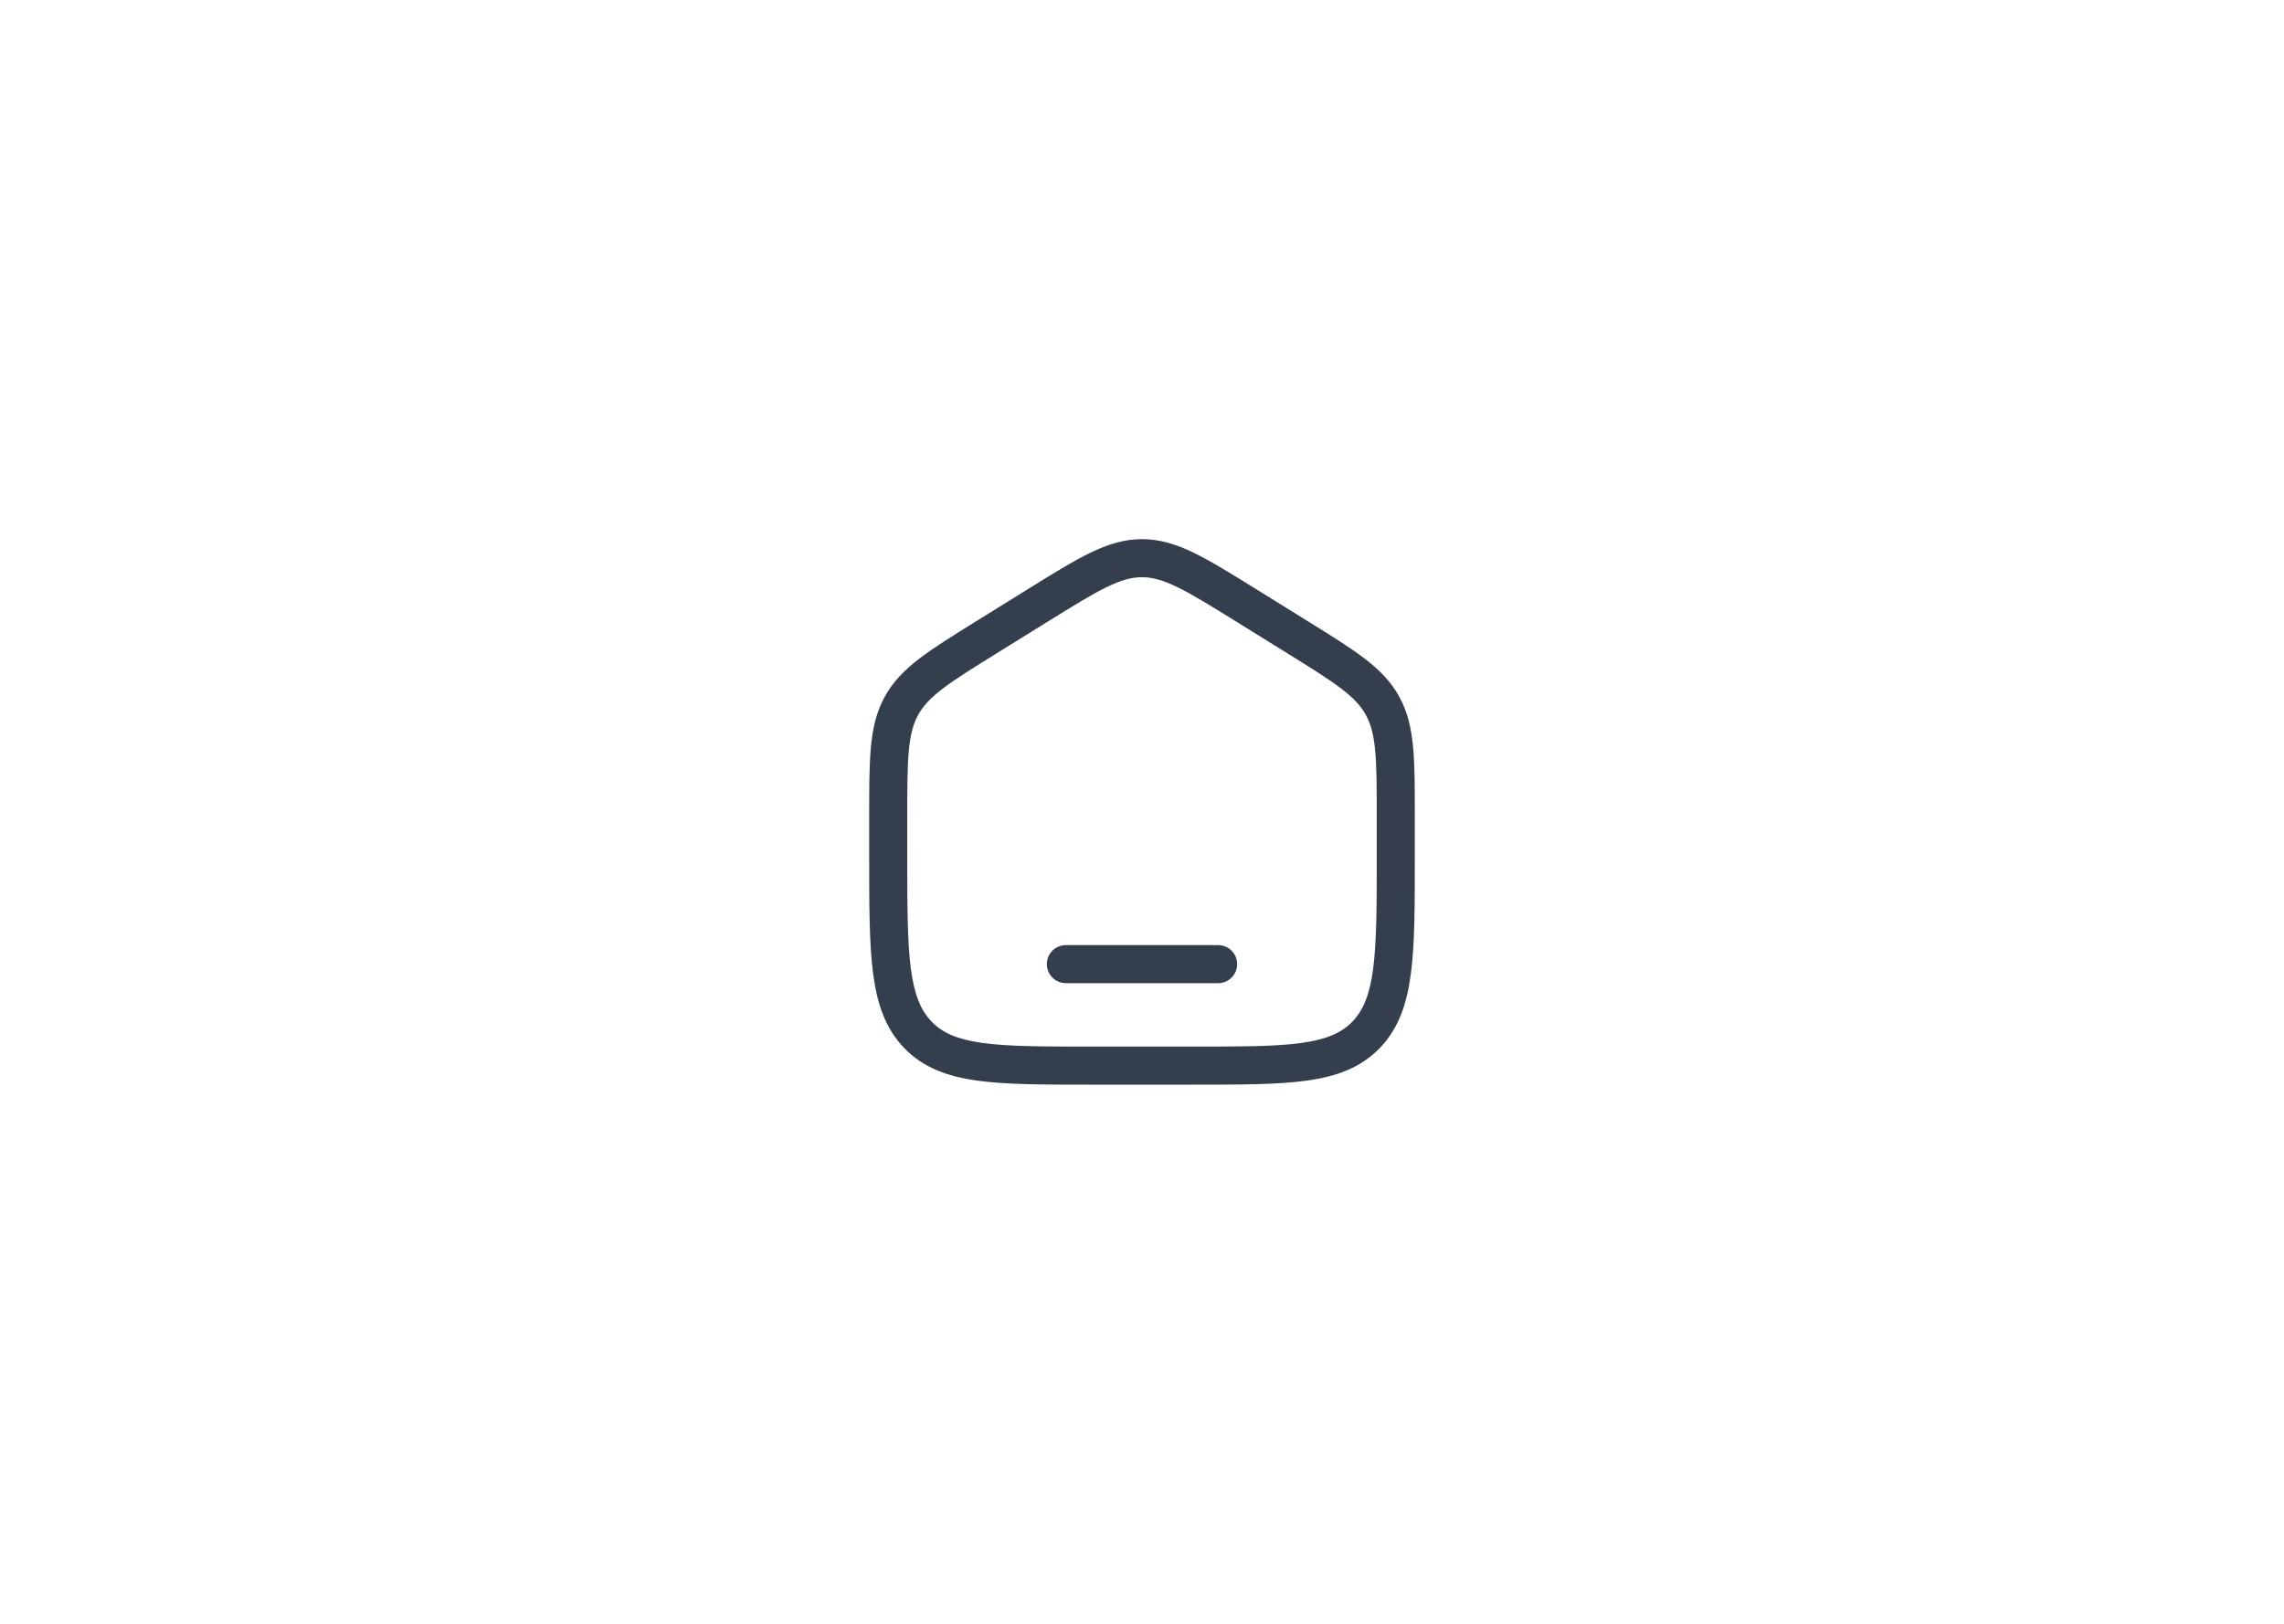
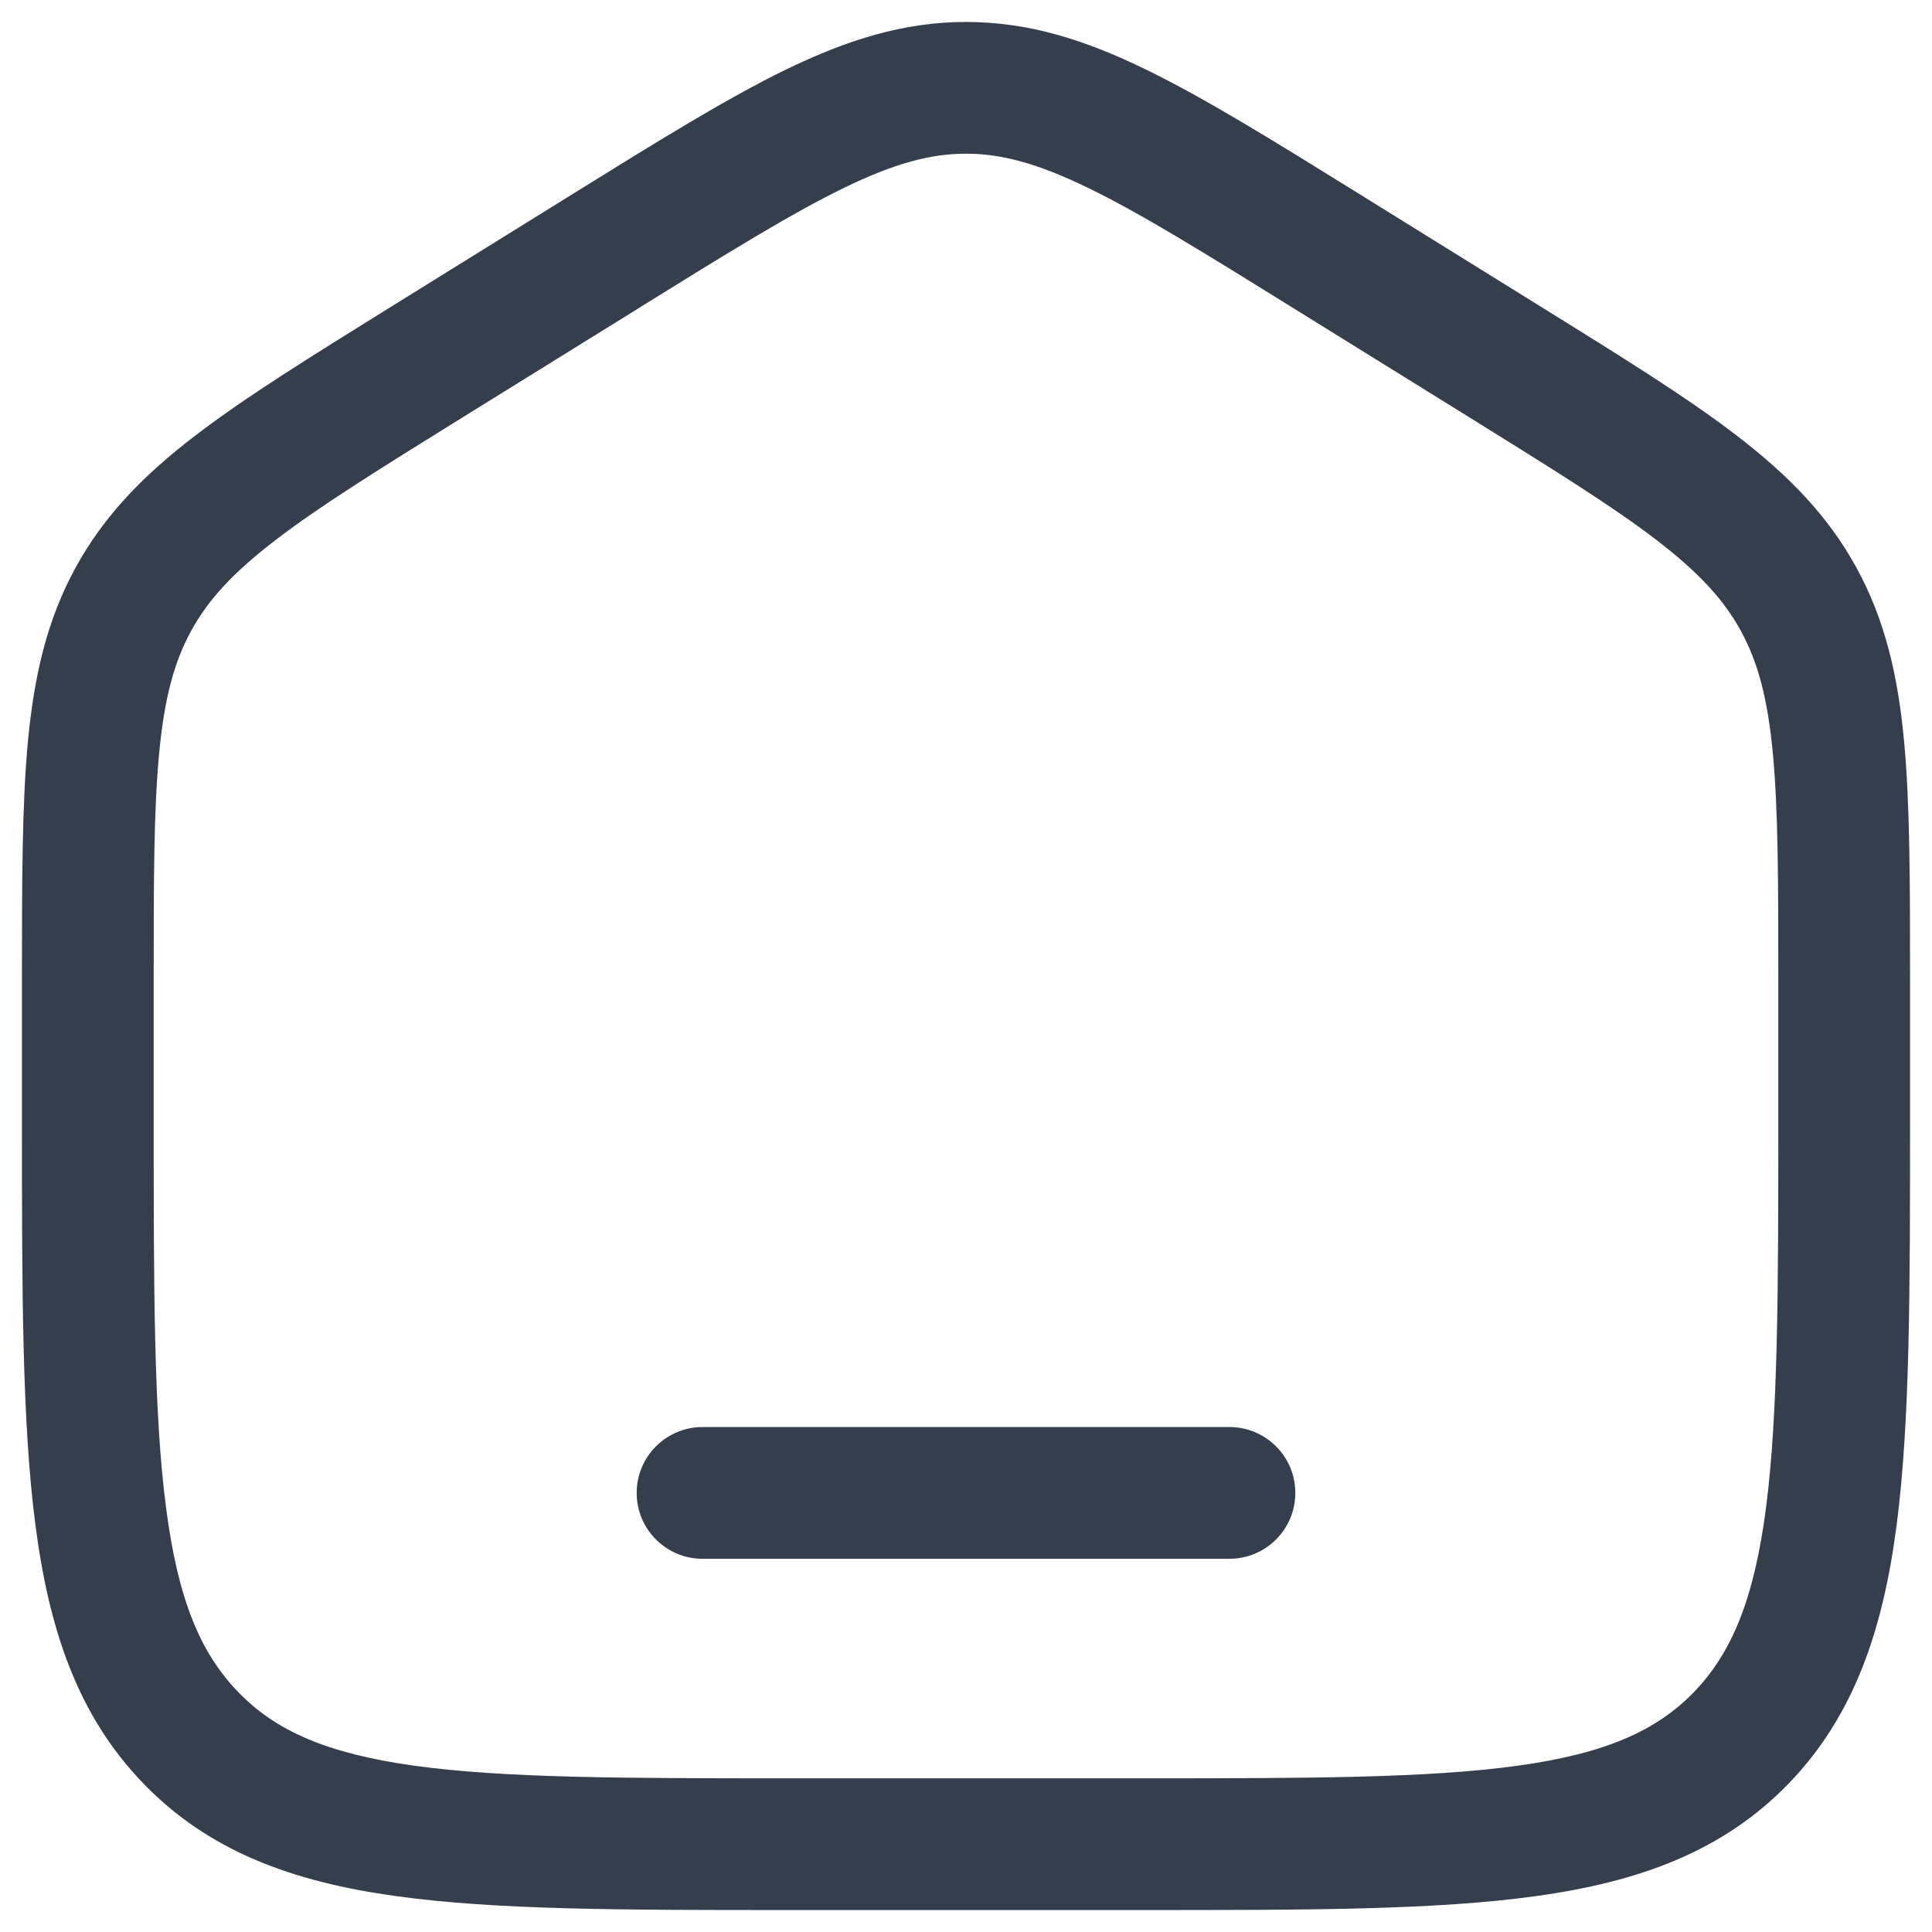
- <svg xmlns="http://www.w3.org/2000/svg" width="90" height="64" viewBox="0 0 90 64" fill="none">
-   <path d="M42 37.25C41.586 37.25 41.25 37.586 41.25 38C41.25 38.414 41.586 38.75 42 38.75H48C48.414 38.75 48.75 38.414 48.75 38C48.75 37.586 48.414 37.25 48 37.25H42Z" fill="#343E4C" />
-   <path fill-rule="evenodd" clip-rule="evenodd" d="M45 21.25C44.292 21.25 43.648 21.453 42.951 21.792C42.276 22.12 41.496 22.604 40.523 23.208L38.456 24.491C37.535 25.063 36.797 25.52 36.229 25.956C35.64 26.407 35.188 26.866 34.861 27.463C34.535 28.058 34.389 28.692 34.318 29.441C34.25 30.166 34.25 31.054 34.25 32.167V33.78C34.25 35.684 34.25 37.187 34.403 38.362C34.559 39.567 34.889 40.54 35.632 41.309C36.38 42.082 37.331 42.428 38.508 42.591C39.648 42.75 41.106 42.75 42.942 42.75H47.058C48.894 42.75 50.352 42.75 51.492 42.591C52.669 42.428 53.62 42.082 54.368 41.309C55.111 40.54 55.441 39.567 55.597 38.362C55.75 37.187 55.75 35.684 55.75 33.78V32.167C55.75 31.054 55.75 30.166 55.682 29.441C55.611 28.692 55.465 28.058 55.139 27.463C54.812 26.866 54.36 26.407 53.771 25.956C53.203 25.52 52.465 25.063 51.544 24.491L49.477 23.208C48.504 22.604 47.724 22.12 47.049 21.792C46.352 21.453 45.708 21.25 45 21.25ZM41.279 24.504C42.295 23.874 43.01 23.431 43.606 23.141C44.188 22.858 44.6 22.75 45 22.75C45.4 22.75 45.812 22.858 46.394 23.141C46.99 23.431 47.705 23.874 48.721 24.504L50.721 25.745C51.681 26.342 52.356 26.761 52.859 27.147C53.349 27.522 53.63 27.831 53.823 28.183C54.016 28.536 54.129 28.949 54.188 29.581C54.249 30.229 54.25 31.046 54.25 32.204V33.725C54.25 35.696 54.248 37.101 54.11 38.168C53.974 39.216 53.717 39.824 53.289 40.267C52.865 40.706 52.287 40.966 51.286 41.106C50.26 41.248 48.907 41.25 47 41.25H43C41.093 41.25 39.74 41.248 38.714 41.106C37.713 40.966 37.135 40.706 36.711 40.267C36.283 39.824 36.026 39.216 35.89 38.168C35.752 37.101 35.75 35.696 35.75 33.725V32.204C35.75 31.046 35.751 30.229 35.812 29.581C35.871 28.949 35.984 28.536 36.177 28.183C36.37 27.831 36.651 27.522 37.141 27.147C37.644 26.761 38.319 26.342 39.279 25.745L41.279 24.504Z" fill="#343E4C" />
+ <svg xmlns="http://www.w3.org/2000/svg" width="22" height="22" fill="none" viewBox="0 0 22 22">
+   <path fill="#343E4C" d="M8 16.25a.75.75 0 0 0 0 1.5h6a.75.75 0 0 0 0-1.5H8Z" />
+   <path fill="#343E4C" fill-rule="evenodd" d="M11 .25c-.708 0-1.351.203-2.05.542-.674.328-1.454.812-2.427 1.416L4.456 3.491c-.92.572-1.659 1.03-2.227 1.465-.589.45-1.041.91-1.368 1.507C.535 7.058.39 7.692.318 8.44.25 9.167.25 10.054.25 11.167v1.613c0 1.904 0 3.407.153 4.582.156 1.205.486 2.178 1.23 2.947.747.773 1.697 1.119 2.875 1.282 1.14.159 2.598.159 4.434.159h4.116c1.836 0 3.294 0 4.434-.159 1.177-.163 2.128-.509 2.876-1.282.743-.769 1.073-1.742 1.23-2.947.152-1.175.152-2.678.152-4.582v-1.613c0-1.113 0-2-.068-2.726-.07-.75-.217-1.383-.543-1.978-.327-.597-.78-1.056-1.368-1.507-.568-.436-1.306-.893-2.227-1.465l-2.067-1.283c-.973-.604-1.753-1.088-2.428-1.416C12.352.452 11.71.25 11 .25ZM7.28 3.504c1.015-.63 1.73-1.072 2.327-1.363.581-.283.993-.391 1.393-.391s.812.108 1.393.391c.598.29 1.312.733 2.327 1.363l2 1.241c.961.597 1.636 1.016 2.14 1.402.489.375.77.684.963 1.036.193.353.306.766.365 1.398.061.648.062 1.465.062 2.623v1.521c0 1.97-.002 3.376-.14 4.443-.136 1.048-.393 1.656-.82 2.099-.425.439-1.003.7-2.004.839-1.026.142-2.379.144-4.286.144H9c-1.908 0-3.26-.002-4.286-.144-1.001-.14-1.579-.4-2.003-.84-.428-.442-.685-1.05-.82-2.098-.14-1.067-.141-2.472-.141-4.443v-1.521c0-1.158 0-1.975.062-2.623.059-.632.172-1.045.365-1.398.193-.352.474-.661.964-1.036.503-.386 1.178-.805 2.139-1.402l2-1.24Z" clip-rule="evenodd" />
</svg>
